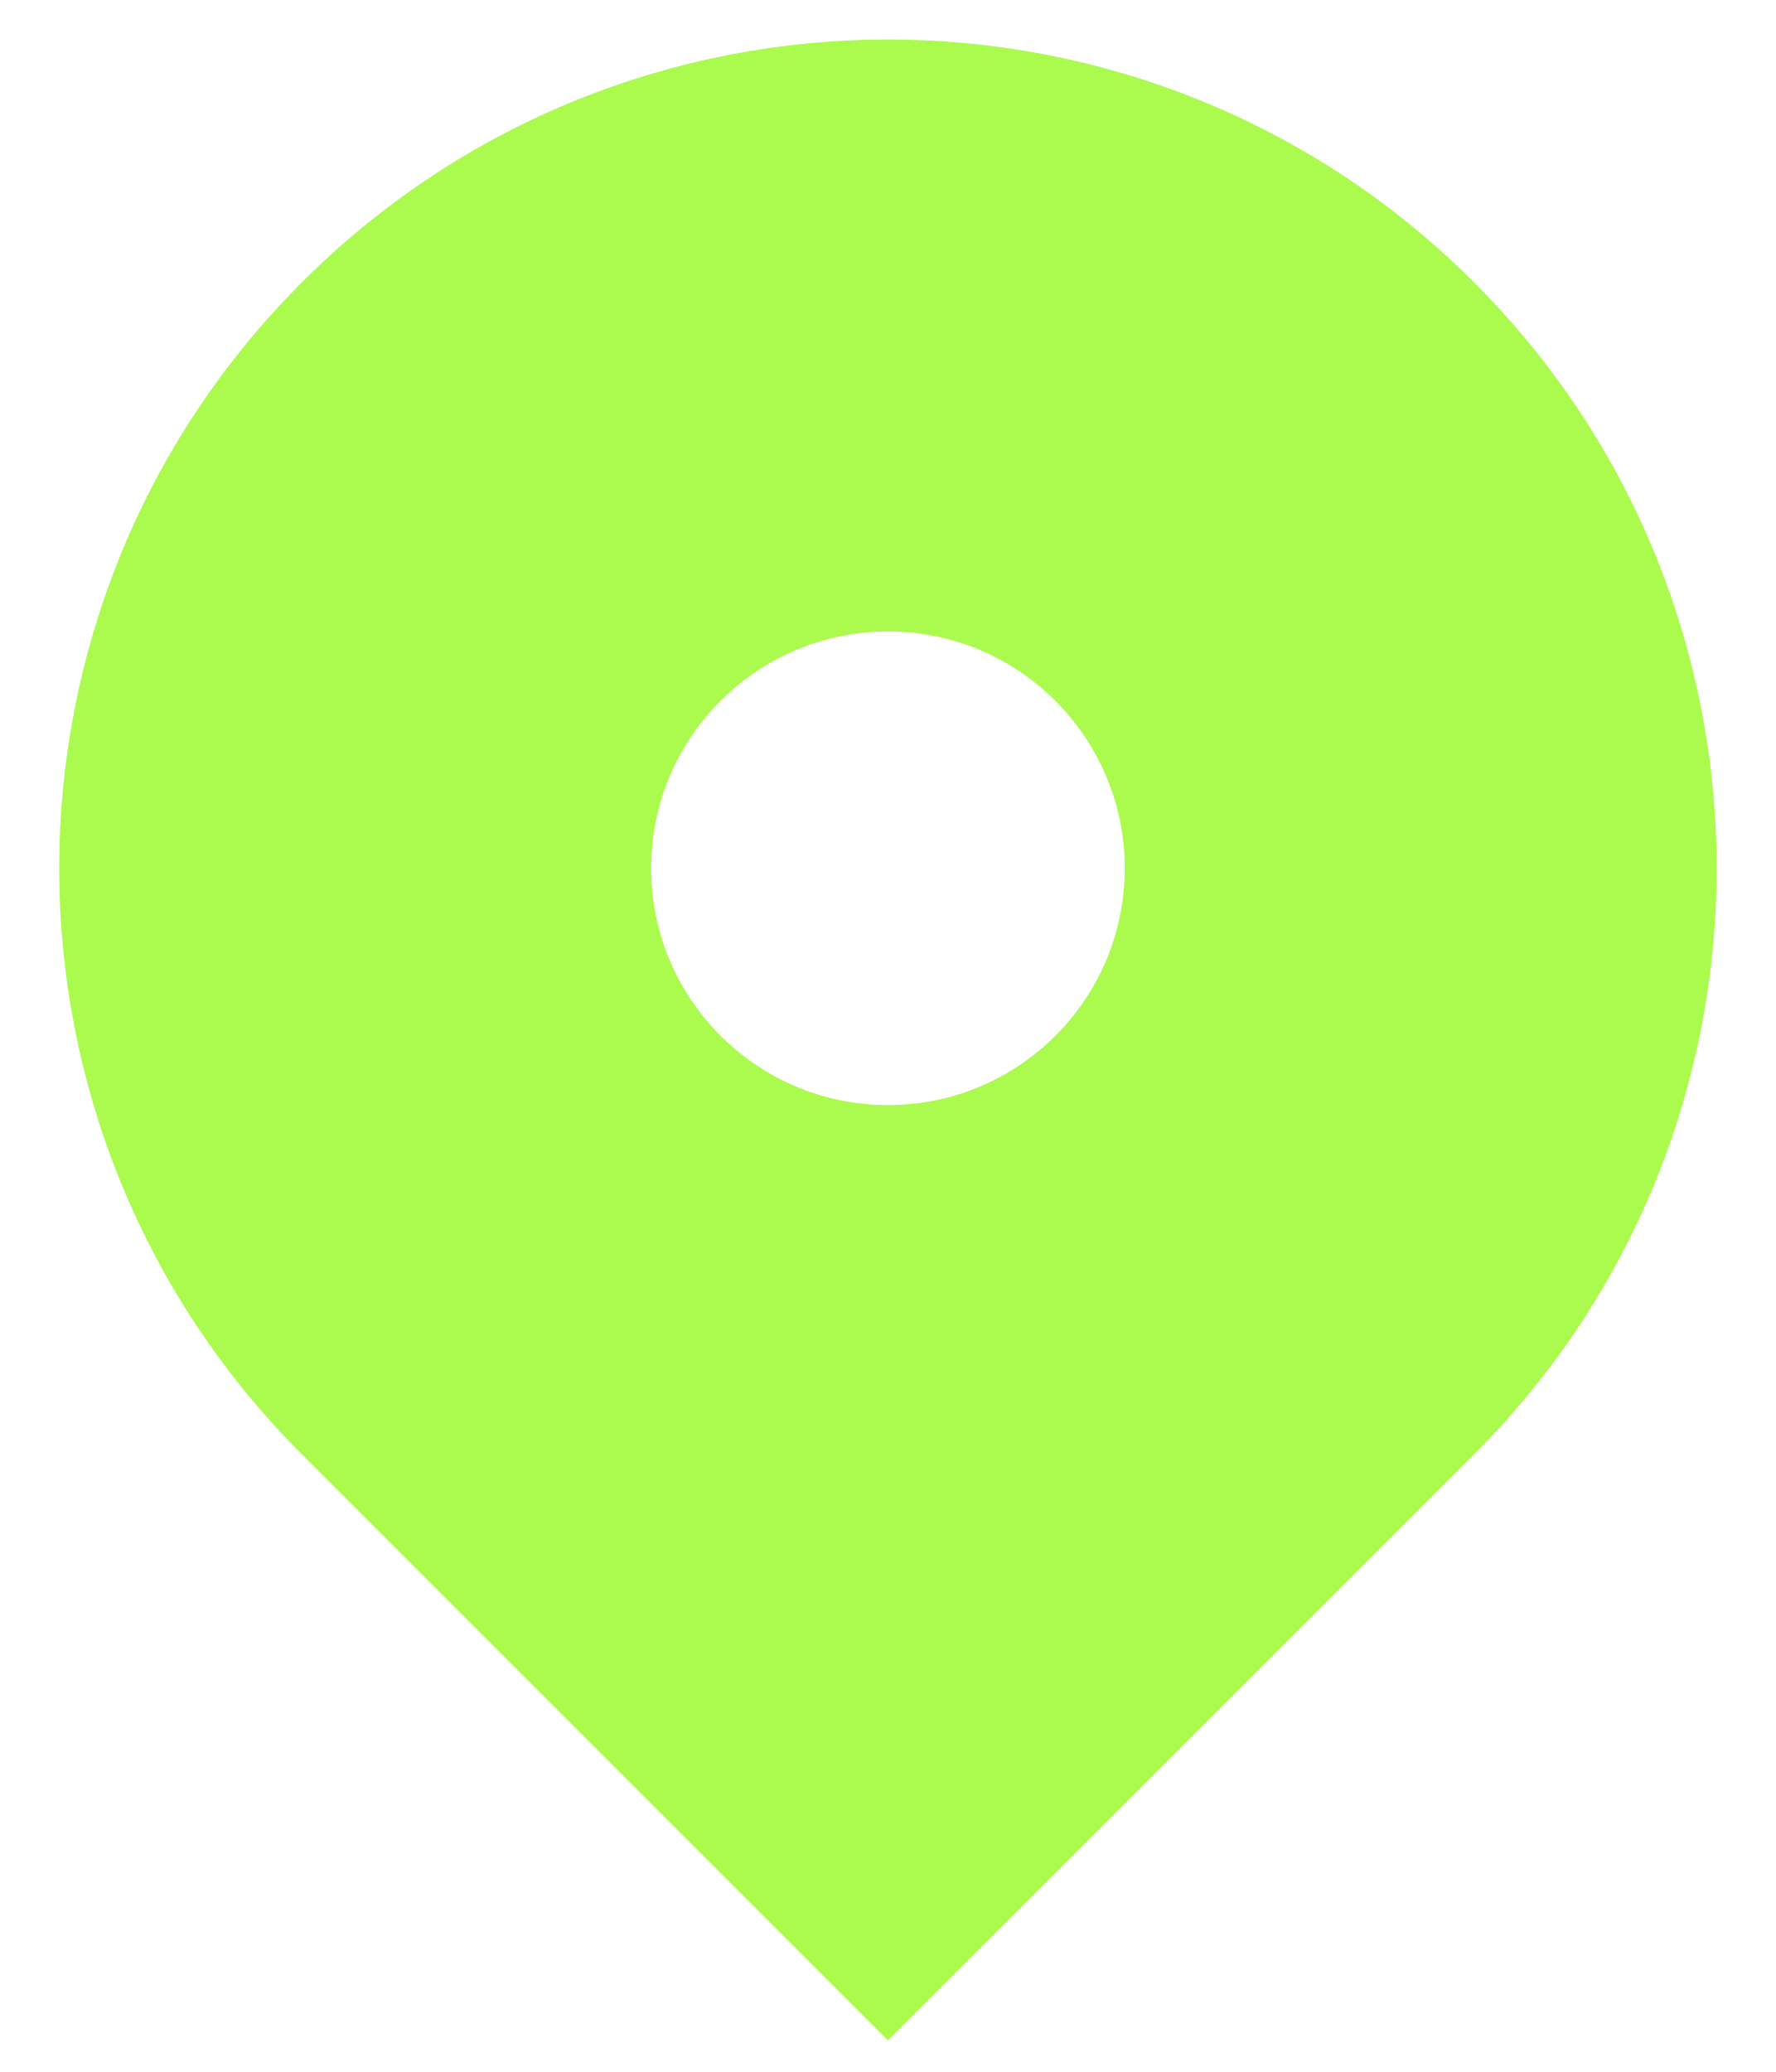
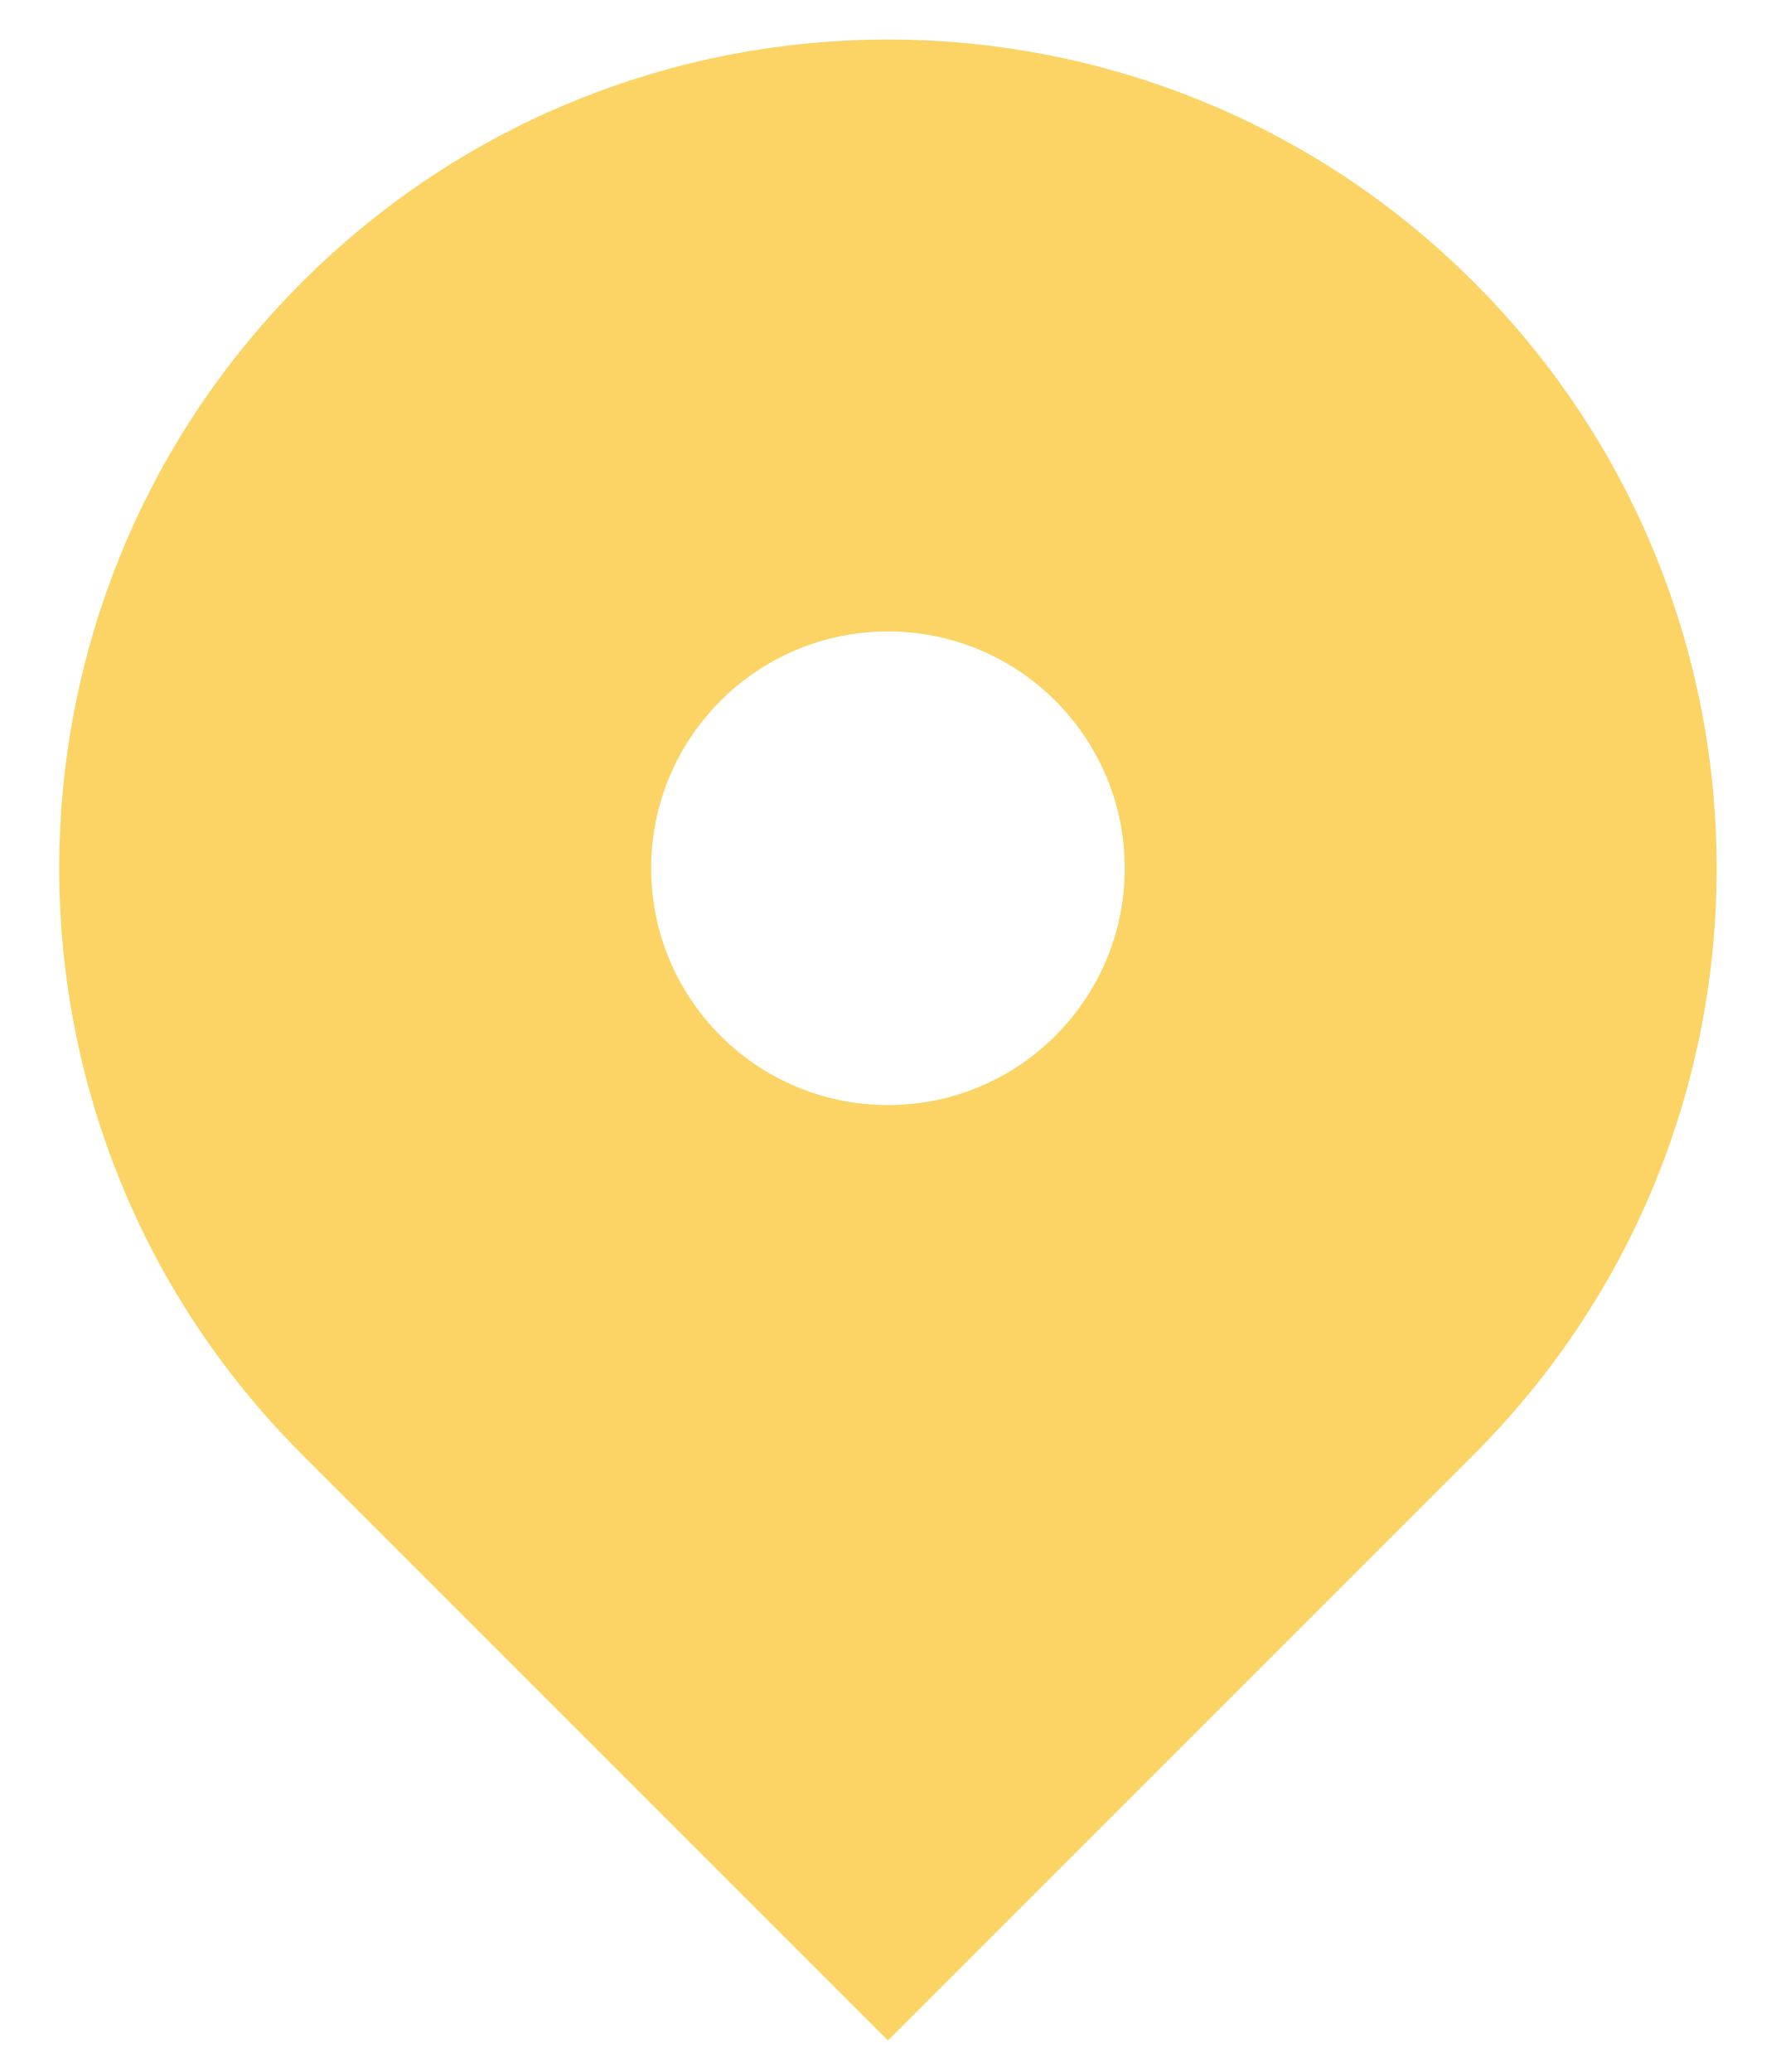
<svg xmlns="http://www.w3.org/2000/svg" width="18" height="21" viewBox="0 0 18 21" fill="none">
-   <path fill-rule="evenodd" clip-rule="evenodd" d="M3.06 2.861C6.341 -0.42 11.659 -0.42 14.94 2.861C18.22 6.141 18.22 11.46 14.94 14.74L9 20.68L3.06 14.74C-0.22 11.46 -0.22 6.141 3.06 2.861ZM9 11.2C10.326 11.2 11.4 10.126 11.4 8.8C11.4 7.475 10.326 6.4 9 6.4C7.675 6.4 6.6 7.475 6.6 8.8C6.6 10.126 7.675 11.2 9 11.2Z" fill="#ABFB4F" />
+   <path fill-rule="evenodd" clip-rule="evenodd" d="M3.06 2.861C6.341 -0.42 11.659 -0.42 14.94 2.861C18.22 6.141 18.22 11.46 14.94 14.74L9 20.68L3.06 14.74C-0.22 11.46 -0.22 6.141 3.06 2.861ZM9 11.2C10.326 11.2 11.4 10.126 11.4 8.8C11.4 7.475 10.326 6.4 9 6.4C7.675 6.4 6.6 7.475 6.6 8.8C6.6 10.126 7.675 11.2 9 11.2Z" fill="#FCD466" />
</svg>
